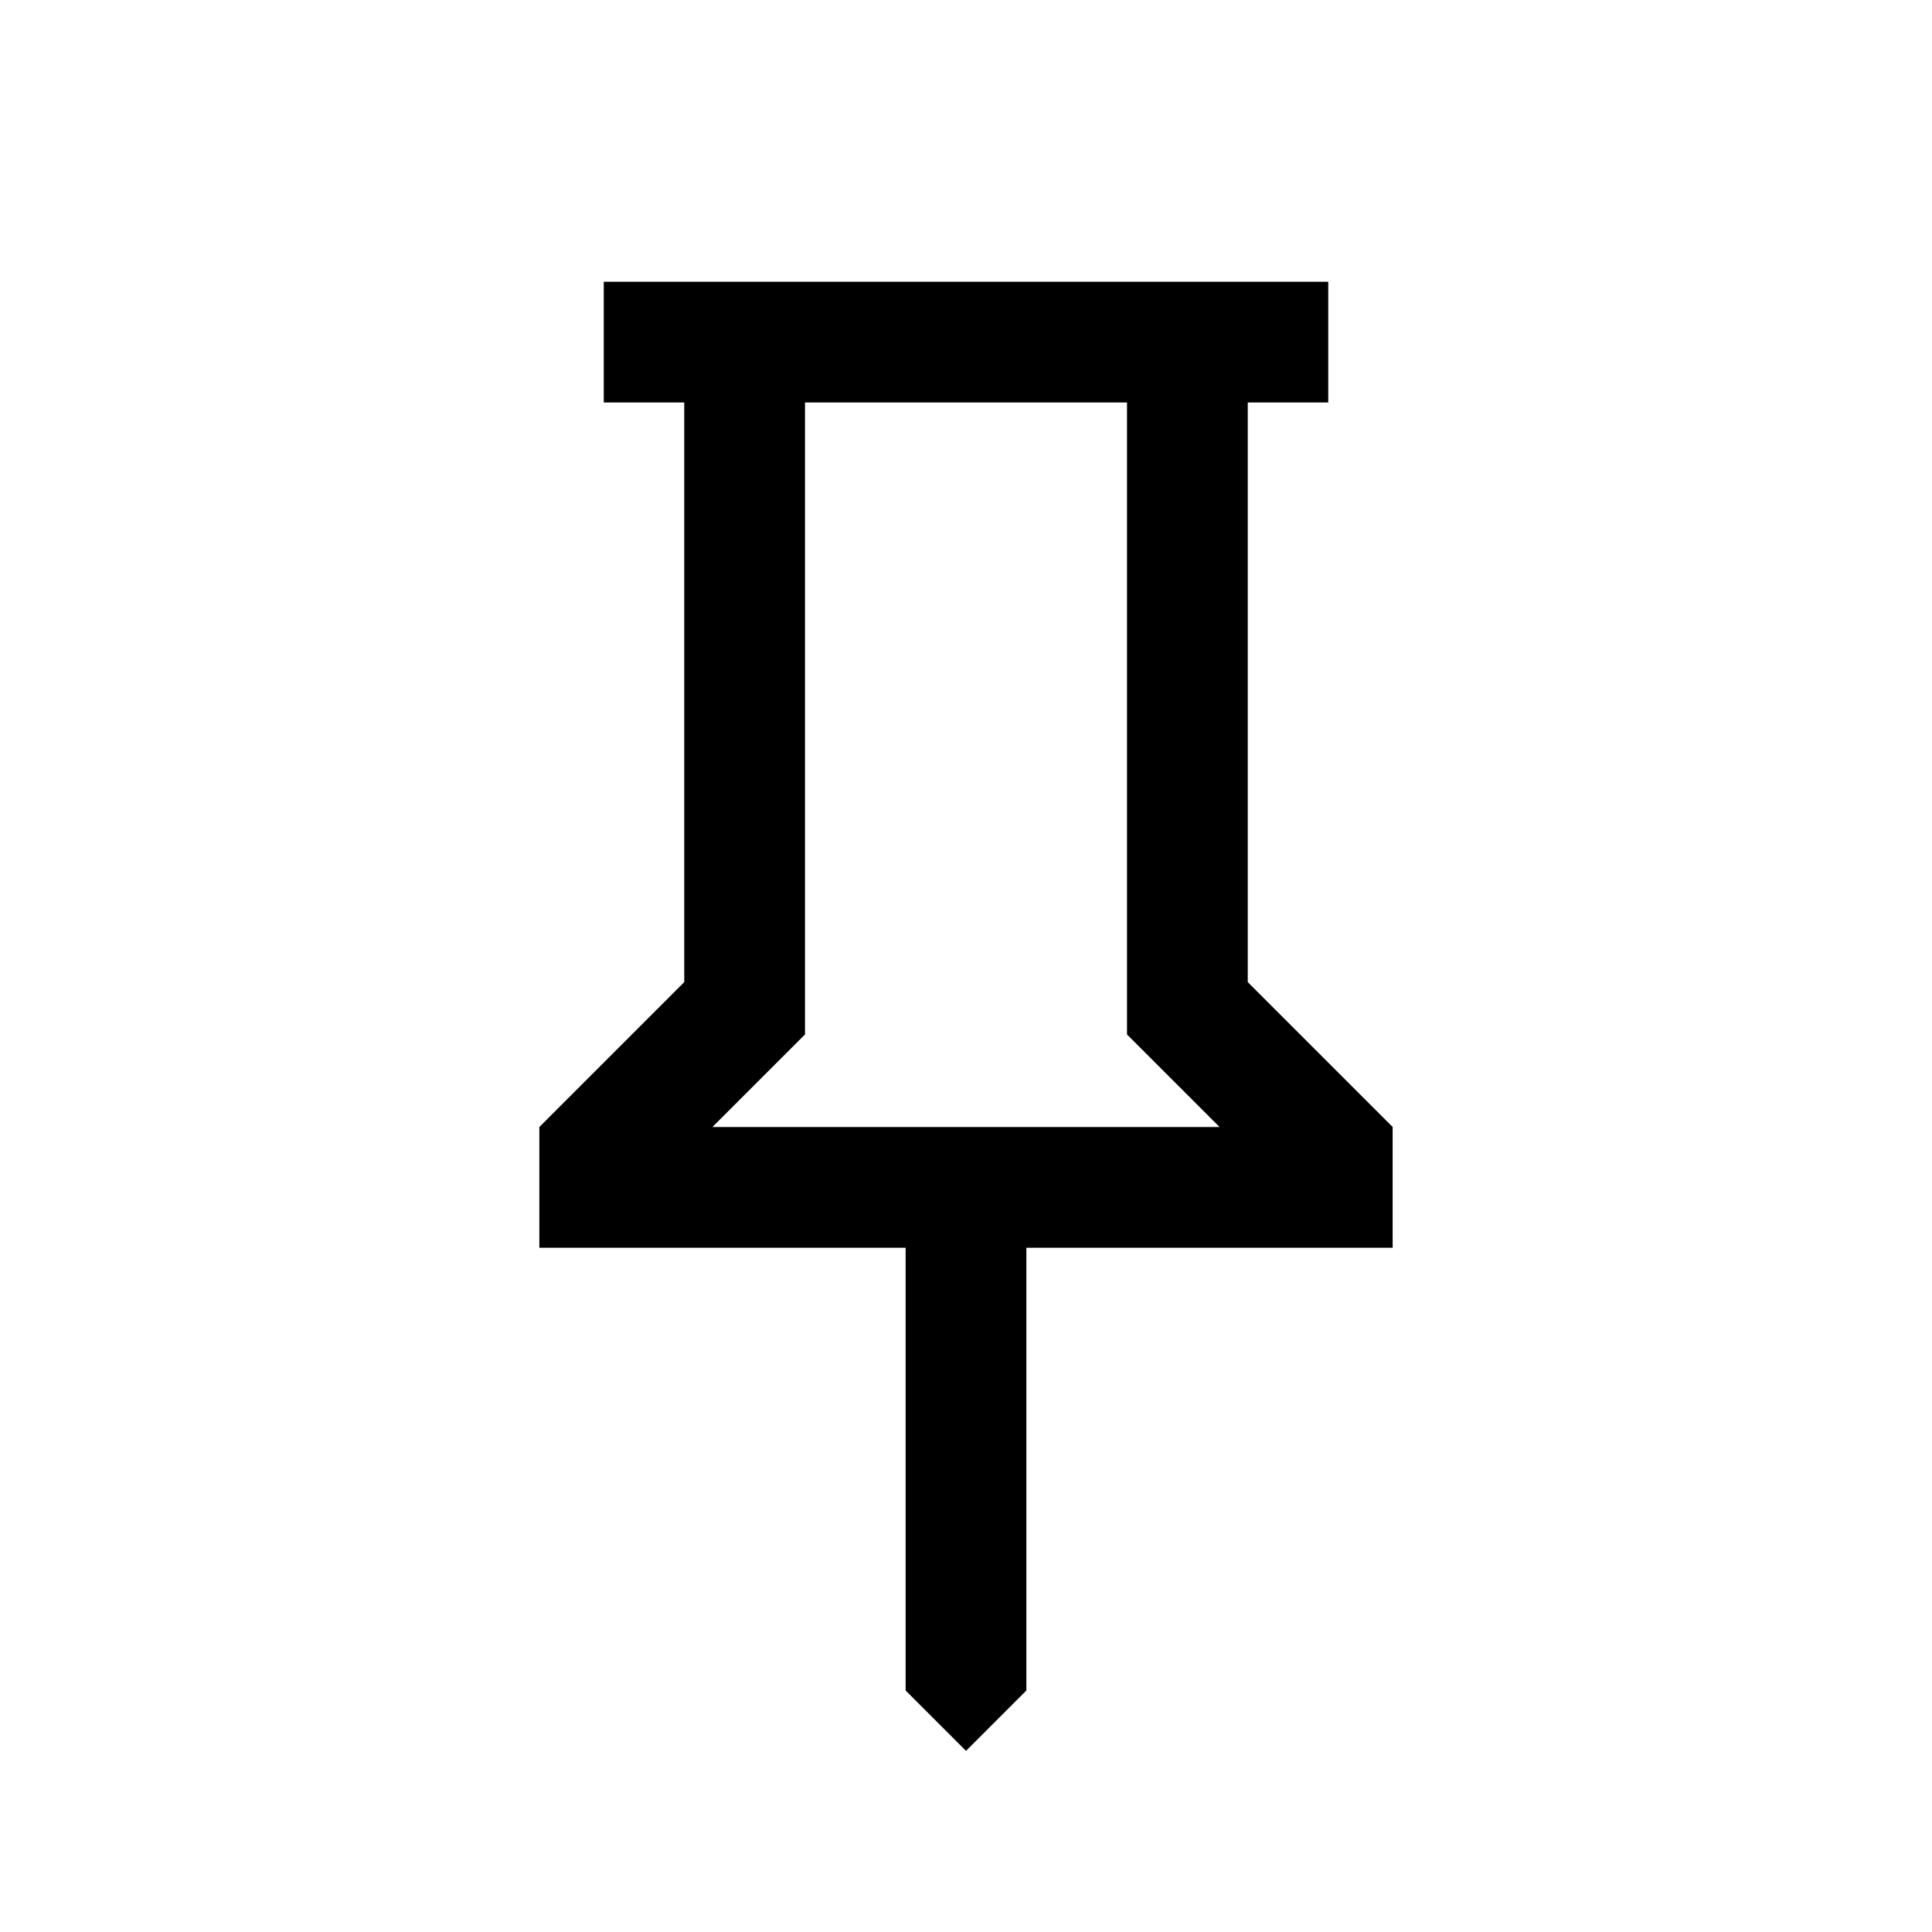
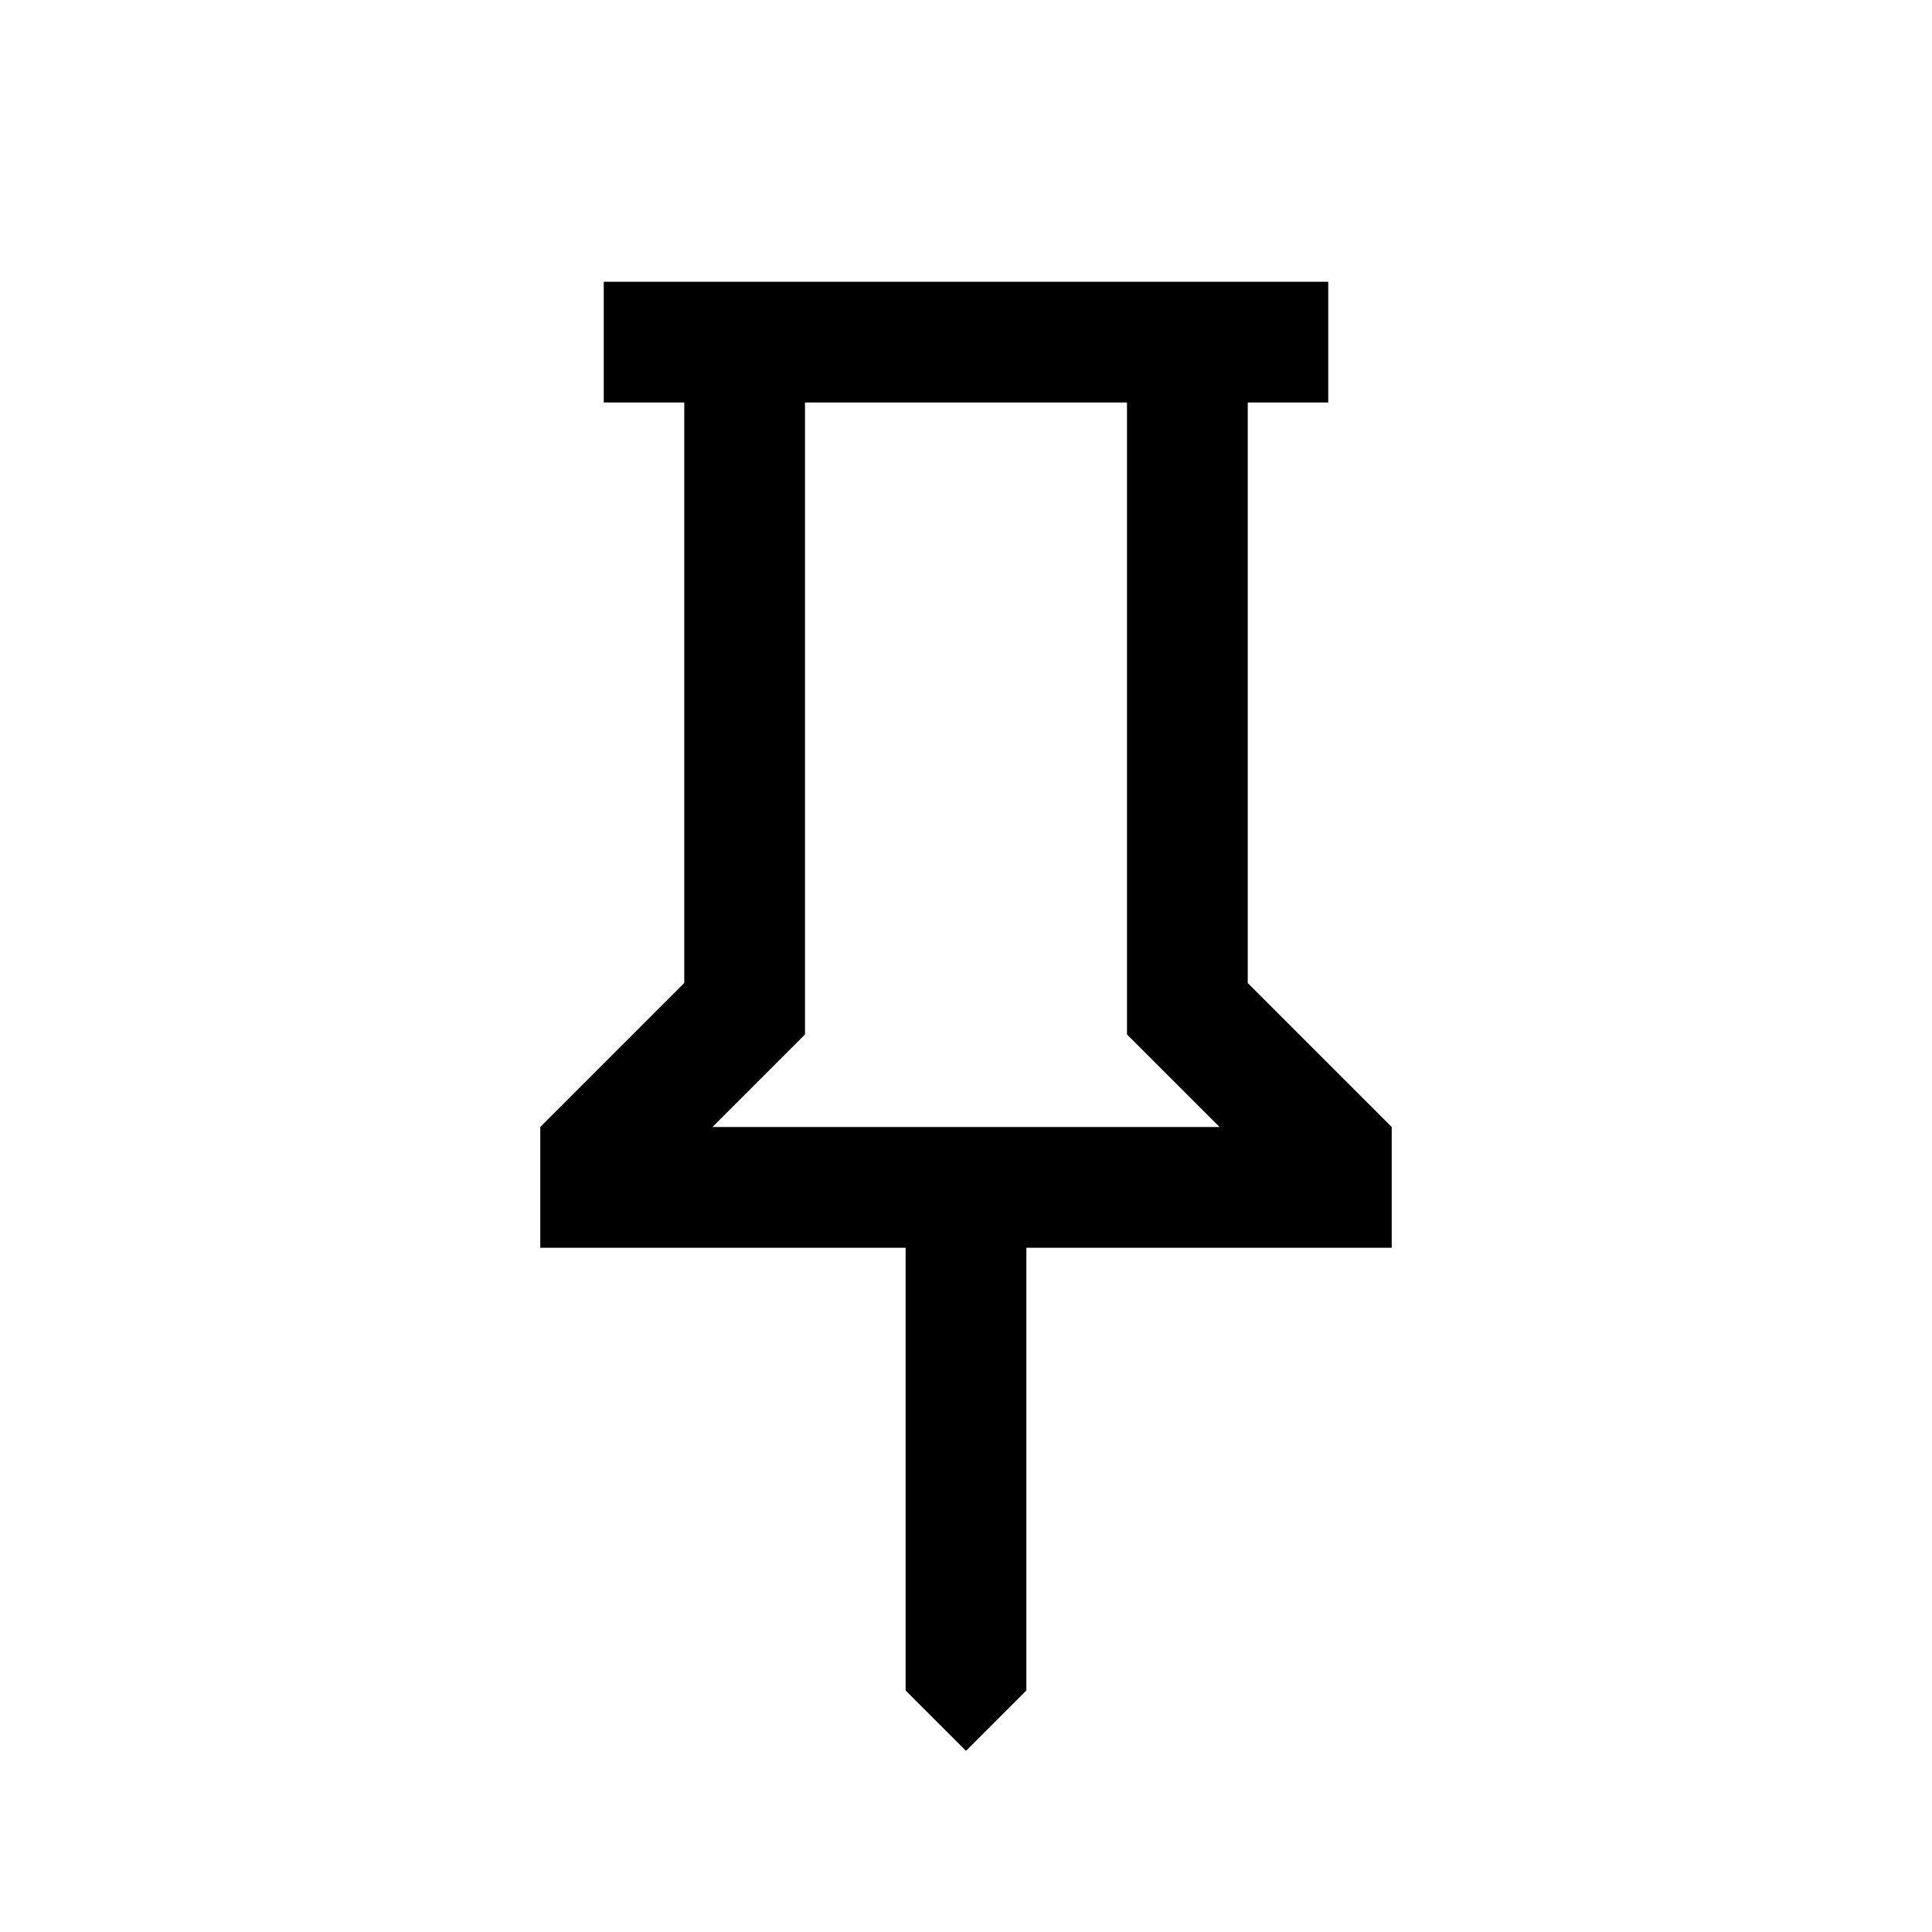
- <svg xmlns="http://www.w3.org/2000/svg" viewBox="0 0 24 24">
-   <path d="m15.5 12.2 1.8 1.8v1.5h-4.55V21l-.75.75-.75-.75v-5.5H6.7V14l1.8-1.8V5h-1V3.5h9V5h-1ZM8.85 14h6.3L14 12.85V5h-4v7.85ZM12 14Z" />
+ <svg xmlns="http://www.w3.org/2000/svg" viewBox="0 96 960 960">
+   <path d="M619.999 584.462 691.536 656v59.999H509.999v219.998L480 965.996l-29.999-29.999V715.999H268.464V656l71.537-71.538V296h-40v-59.999h359.998V296h-40v288.462ZM354 656h252l-46-46V296H400v314l-46 46Zm126 0Z" />
</svg>
